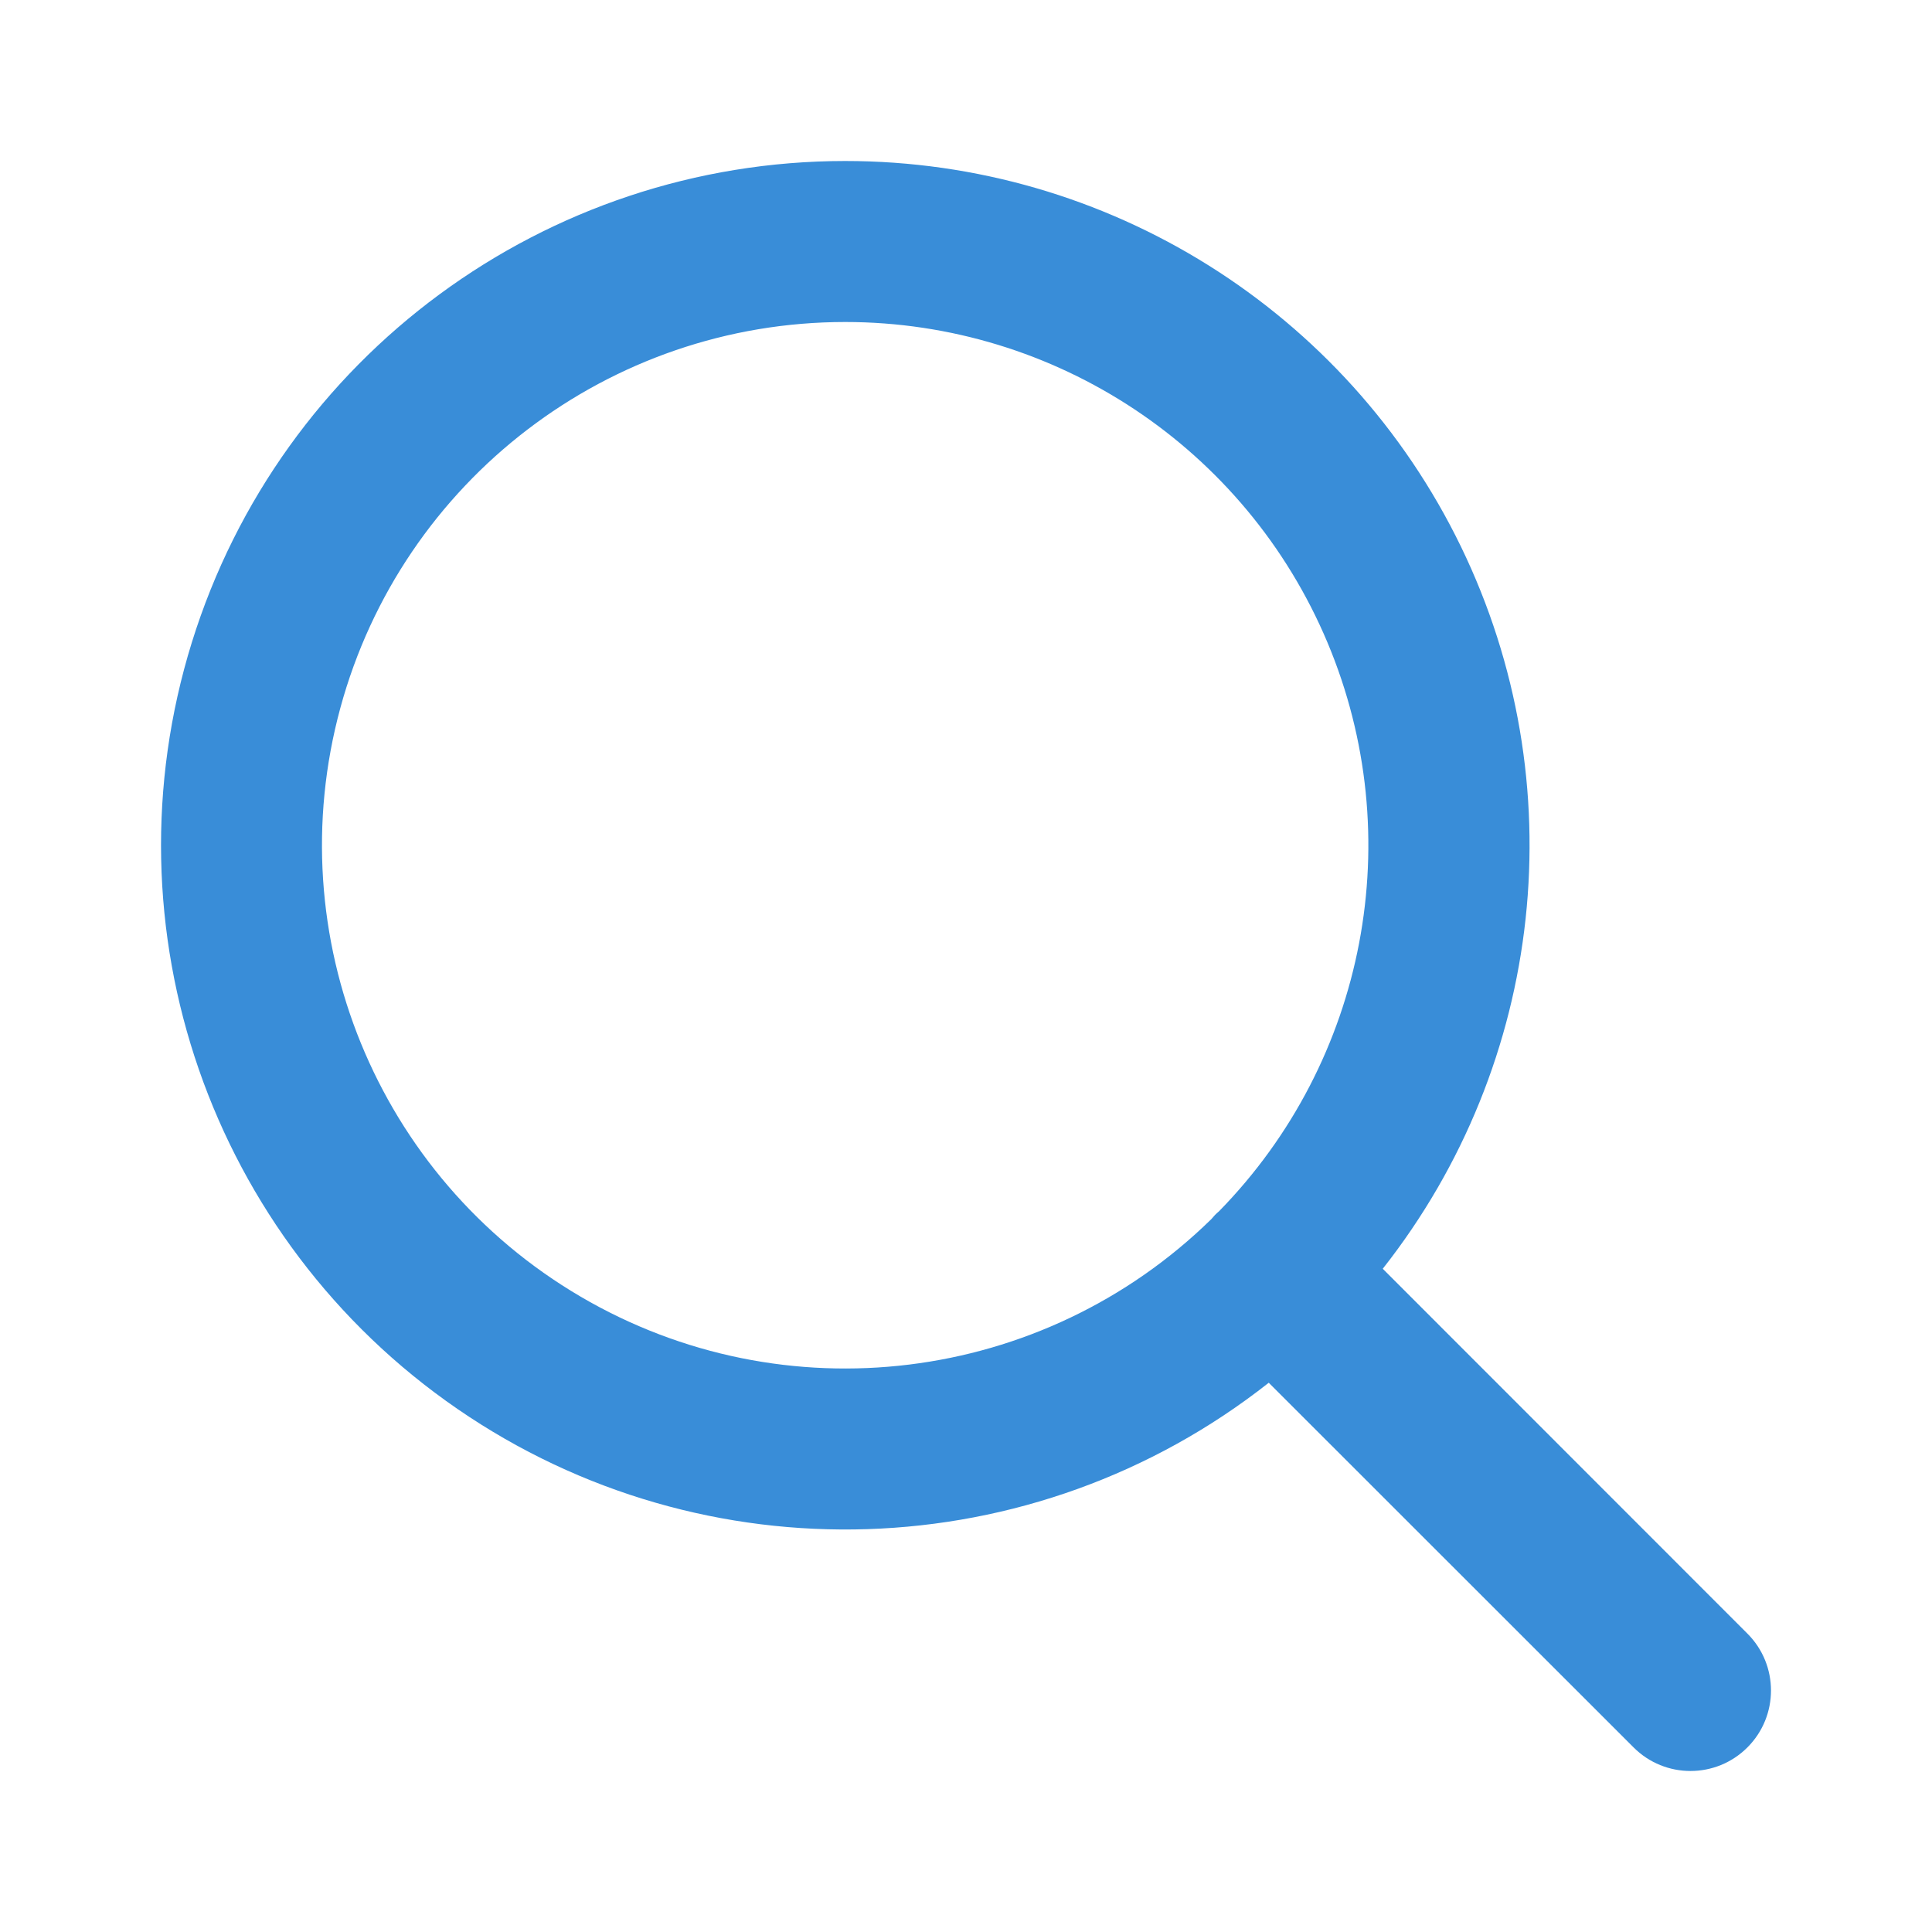
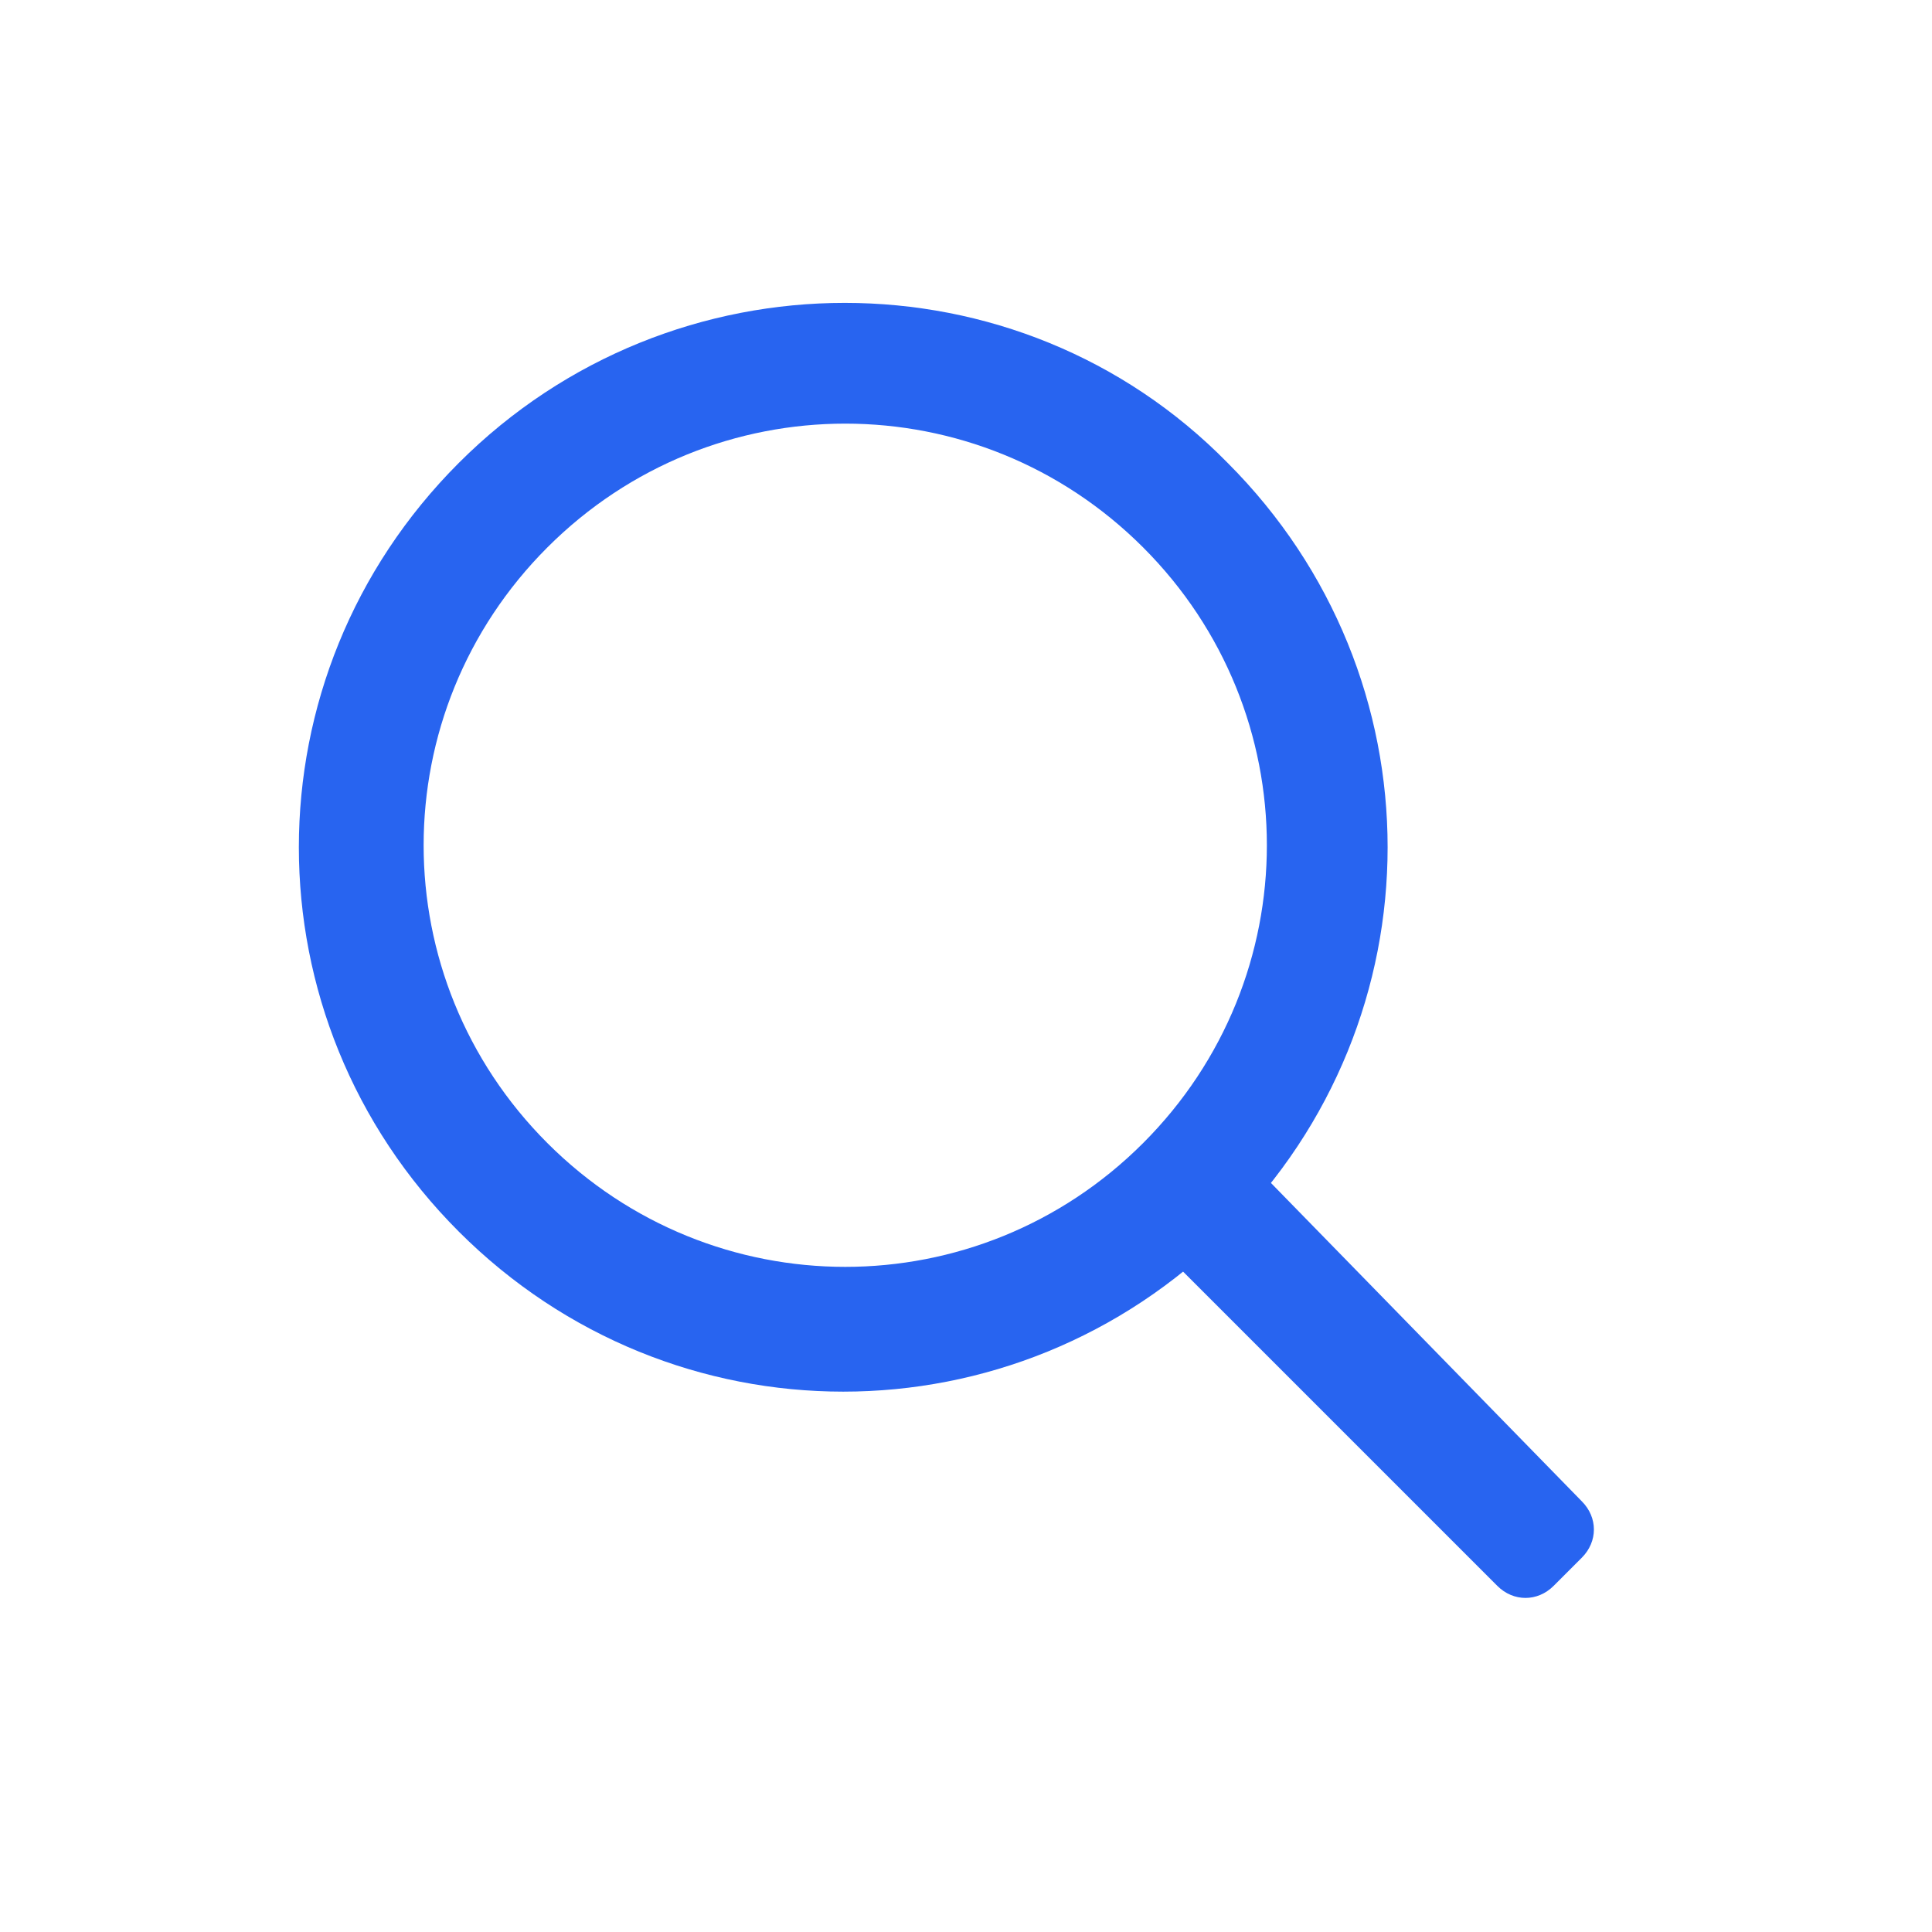
- <svg xmlns="http://www.w3.org/2000/svg" t="1764555791647" class="icon" viewBox="0 0 1024 1024" version="1.1" p-id="4398" width="256" height="256">
-   <path d="M448 170.667a277.333 277.333 0 1 0 194.048 475.477l1.92-2.176a30.549 30.549 0 0 1 2.133-1.963A277.333 277.333 0 0 0 448 170.667z m0-85.333a362.667 362.667 0 0 1 284.885 587.136l193.28 193.365a42.624 42.624 0 1 1-60.331 60.331l-193.365-193.28A362.667 362.667 0 1 1 448 85.333z" fill="#398DD8" p-id="4399" />
+ <svg xmlns="http://www.w3.org/2000/svg" class="icon" width="256px" height="256.00px" viewBox="0 0 1024 1024" version="1.1">
+   <path d="M650.667 245.333c113.067 113.067 113.067 294.4 0 407.467-113.067 113.067-294.4 113.067-407.467 0-113.067-113.067-113.067-294.4 0-407.467 113.067-113.067 296.533-113.067 407.467 0z m-44.8 44.8c-87.467-87.467-228.267-87.467-315.733 0-87.467 87.467-87.467 228.267 0 315.733 87.467 87.467 228.267 87.467 315.733 0 87.467-87.467 87.467-228.267 0-315.733z" fill="#2864F0" />
+   <path d="M614.4 661.333l179.2 179.2c8.533 8.533 21.333 8.533 29.867 0l14.933-14.933c8.533-8.533 8.533-21.333 0-29.867L661.333 614.4 614.4 661.333z" fill="#2864F0" />
</svg>
